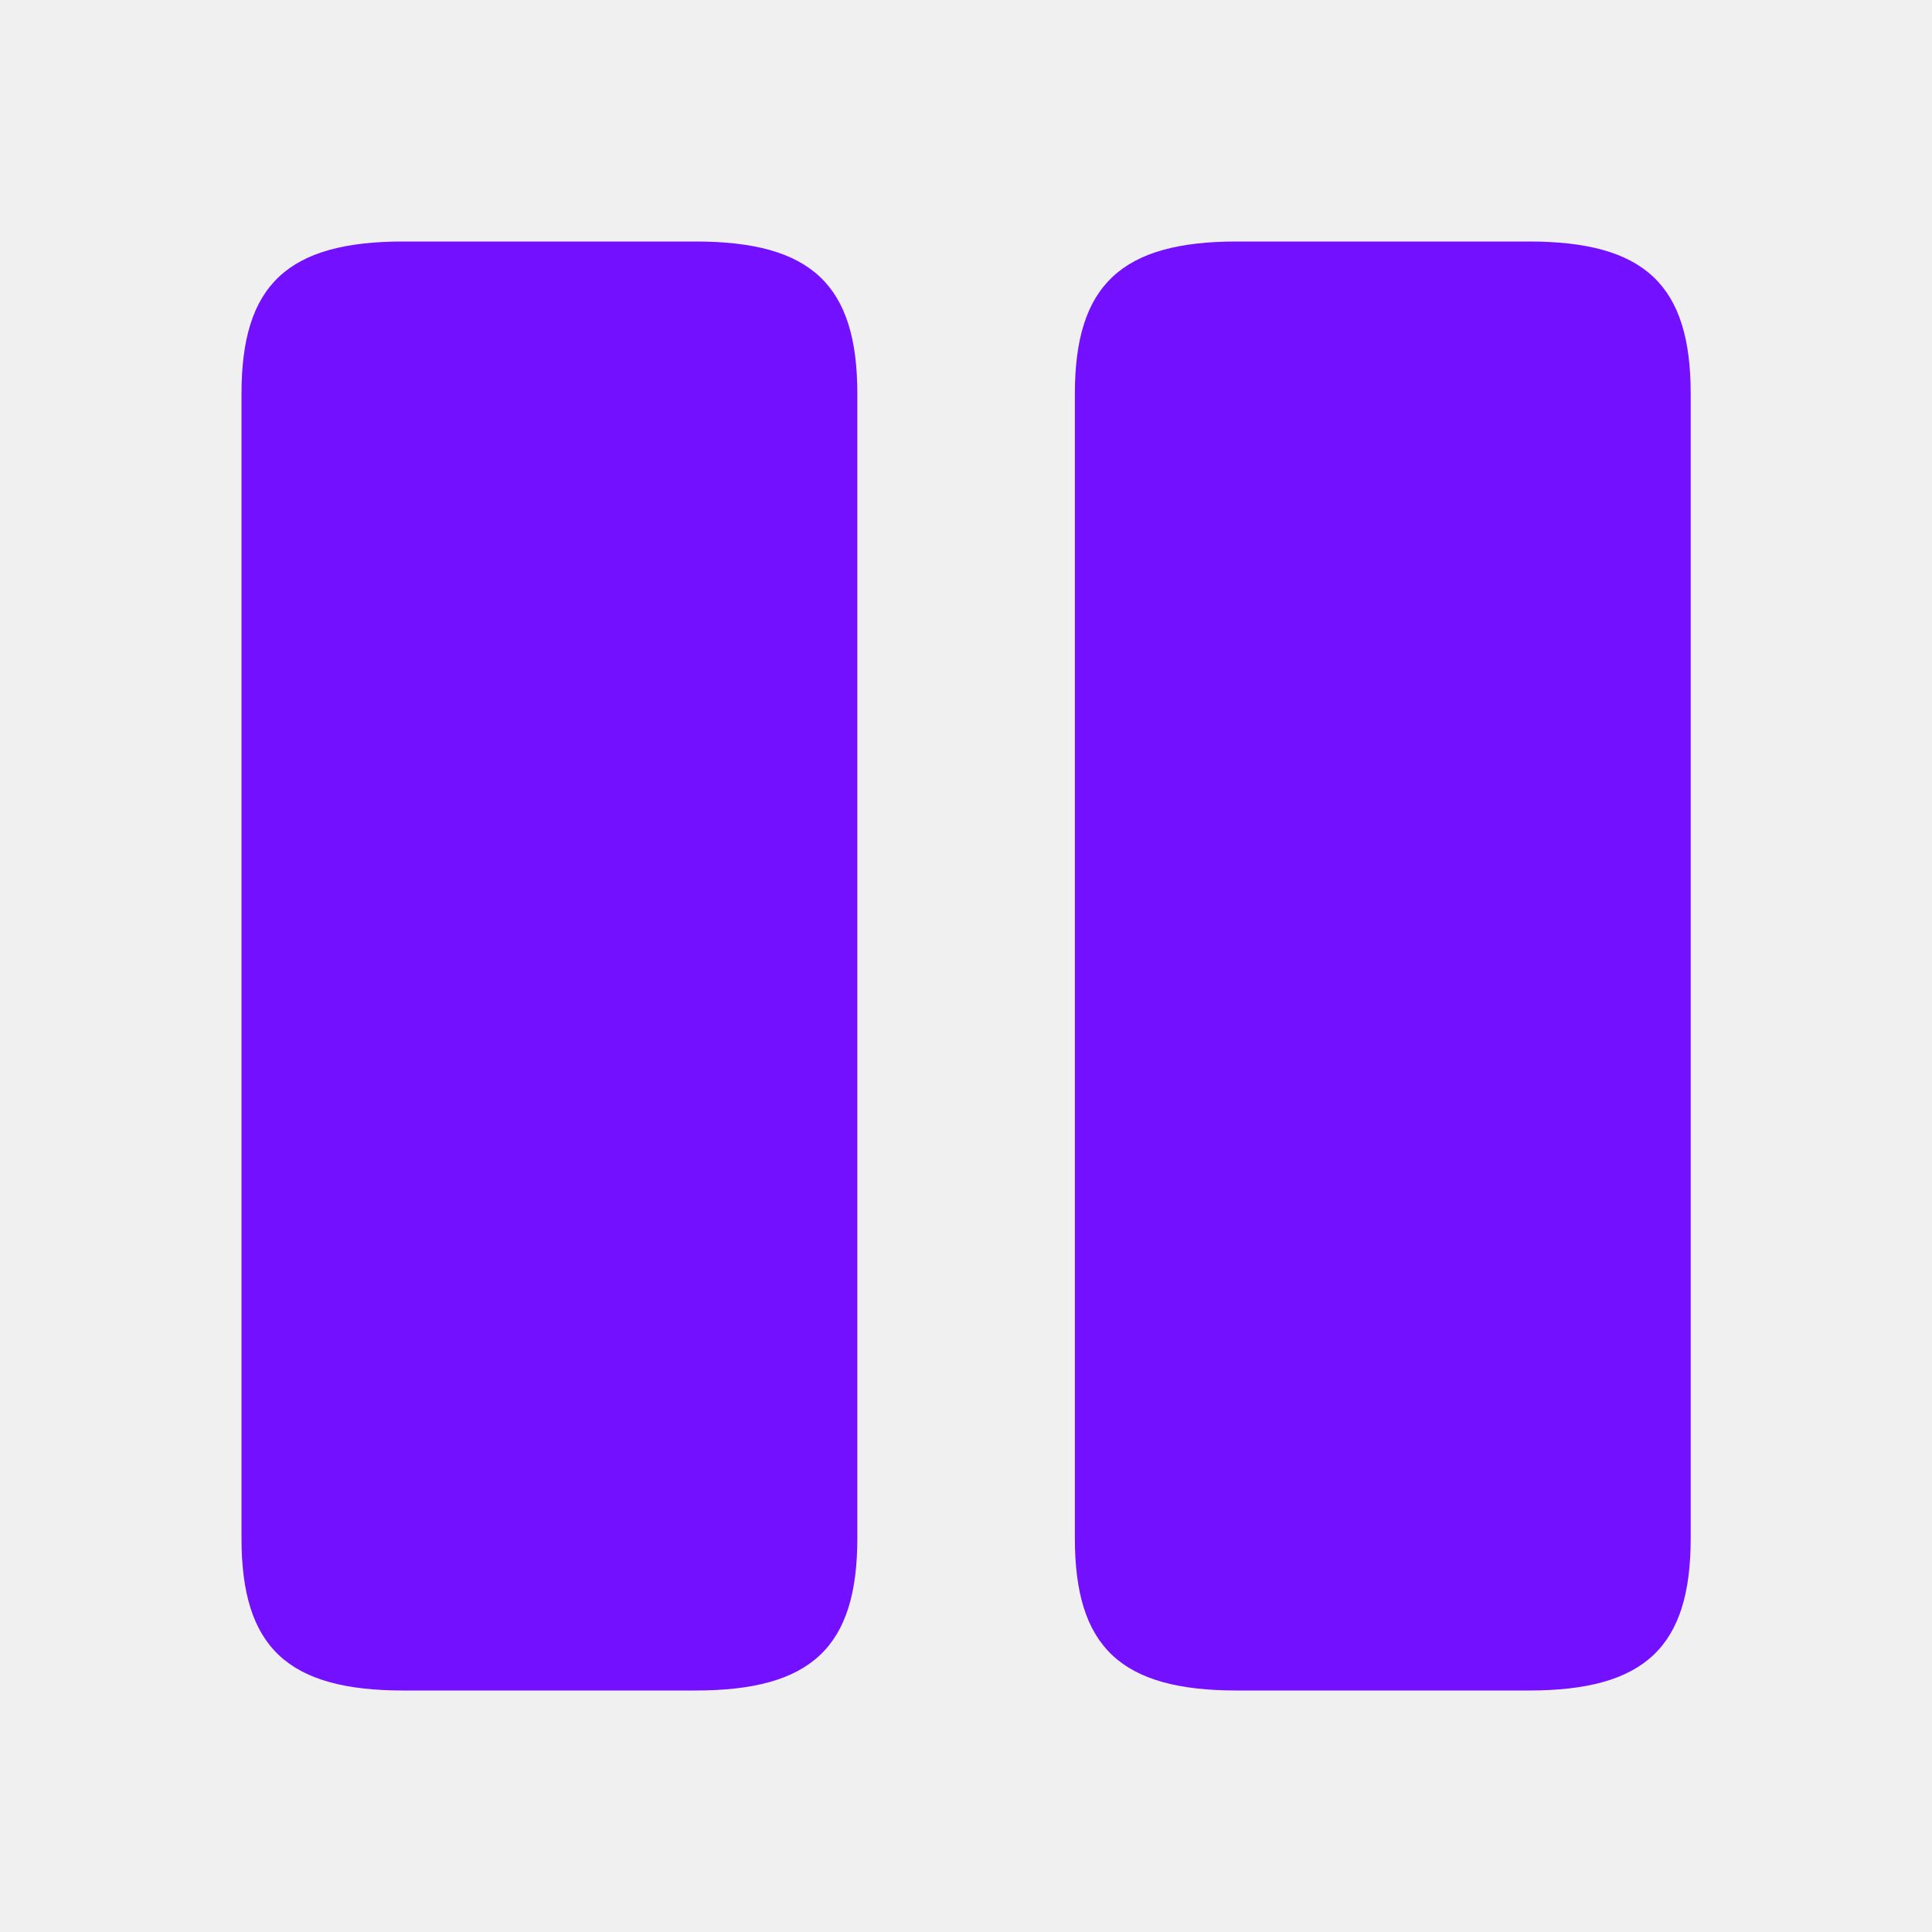
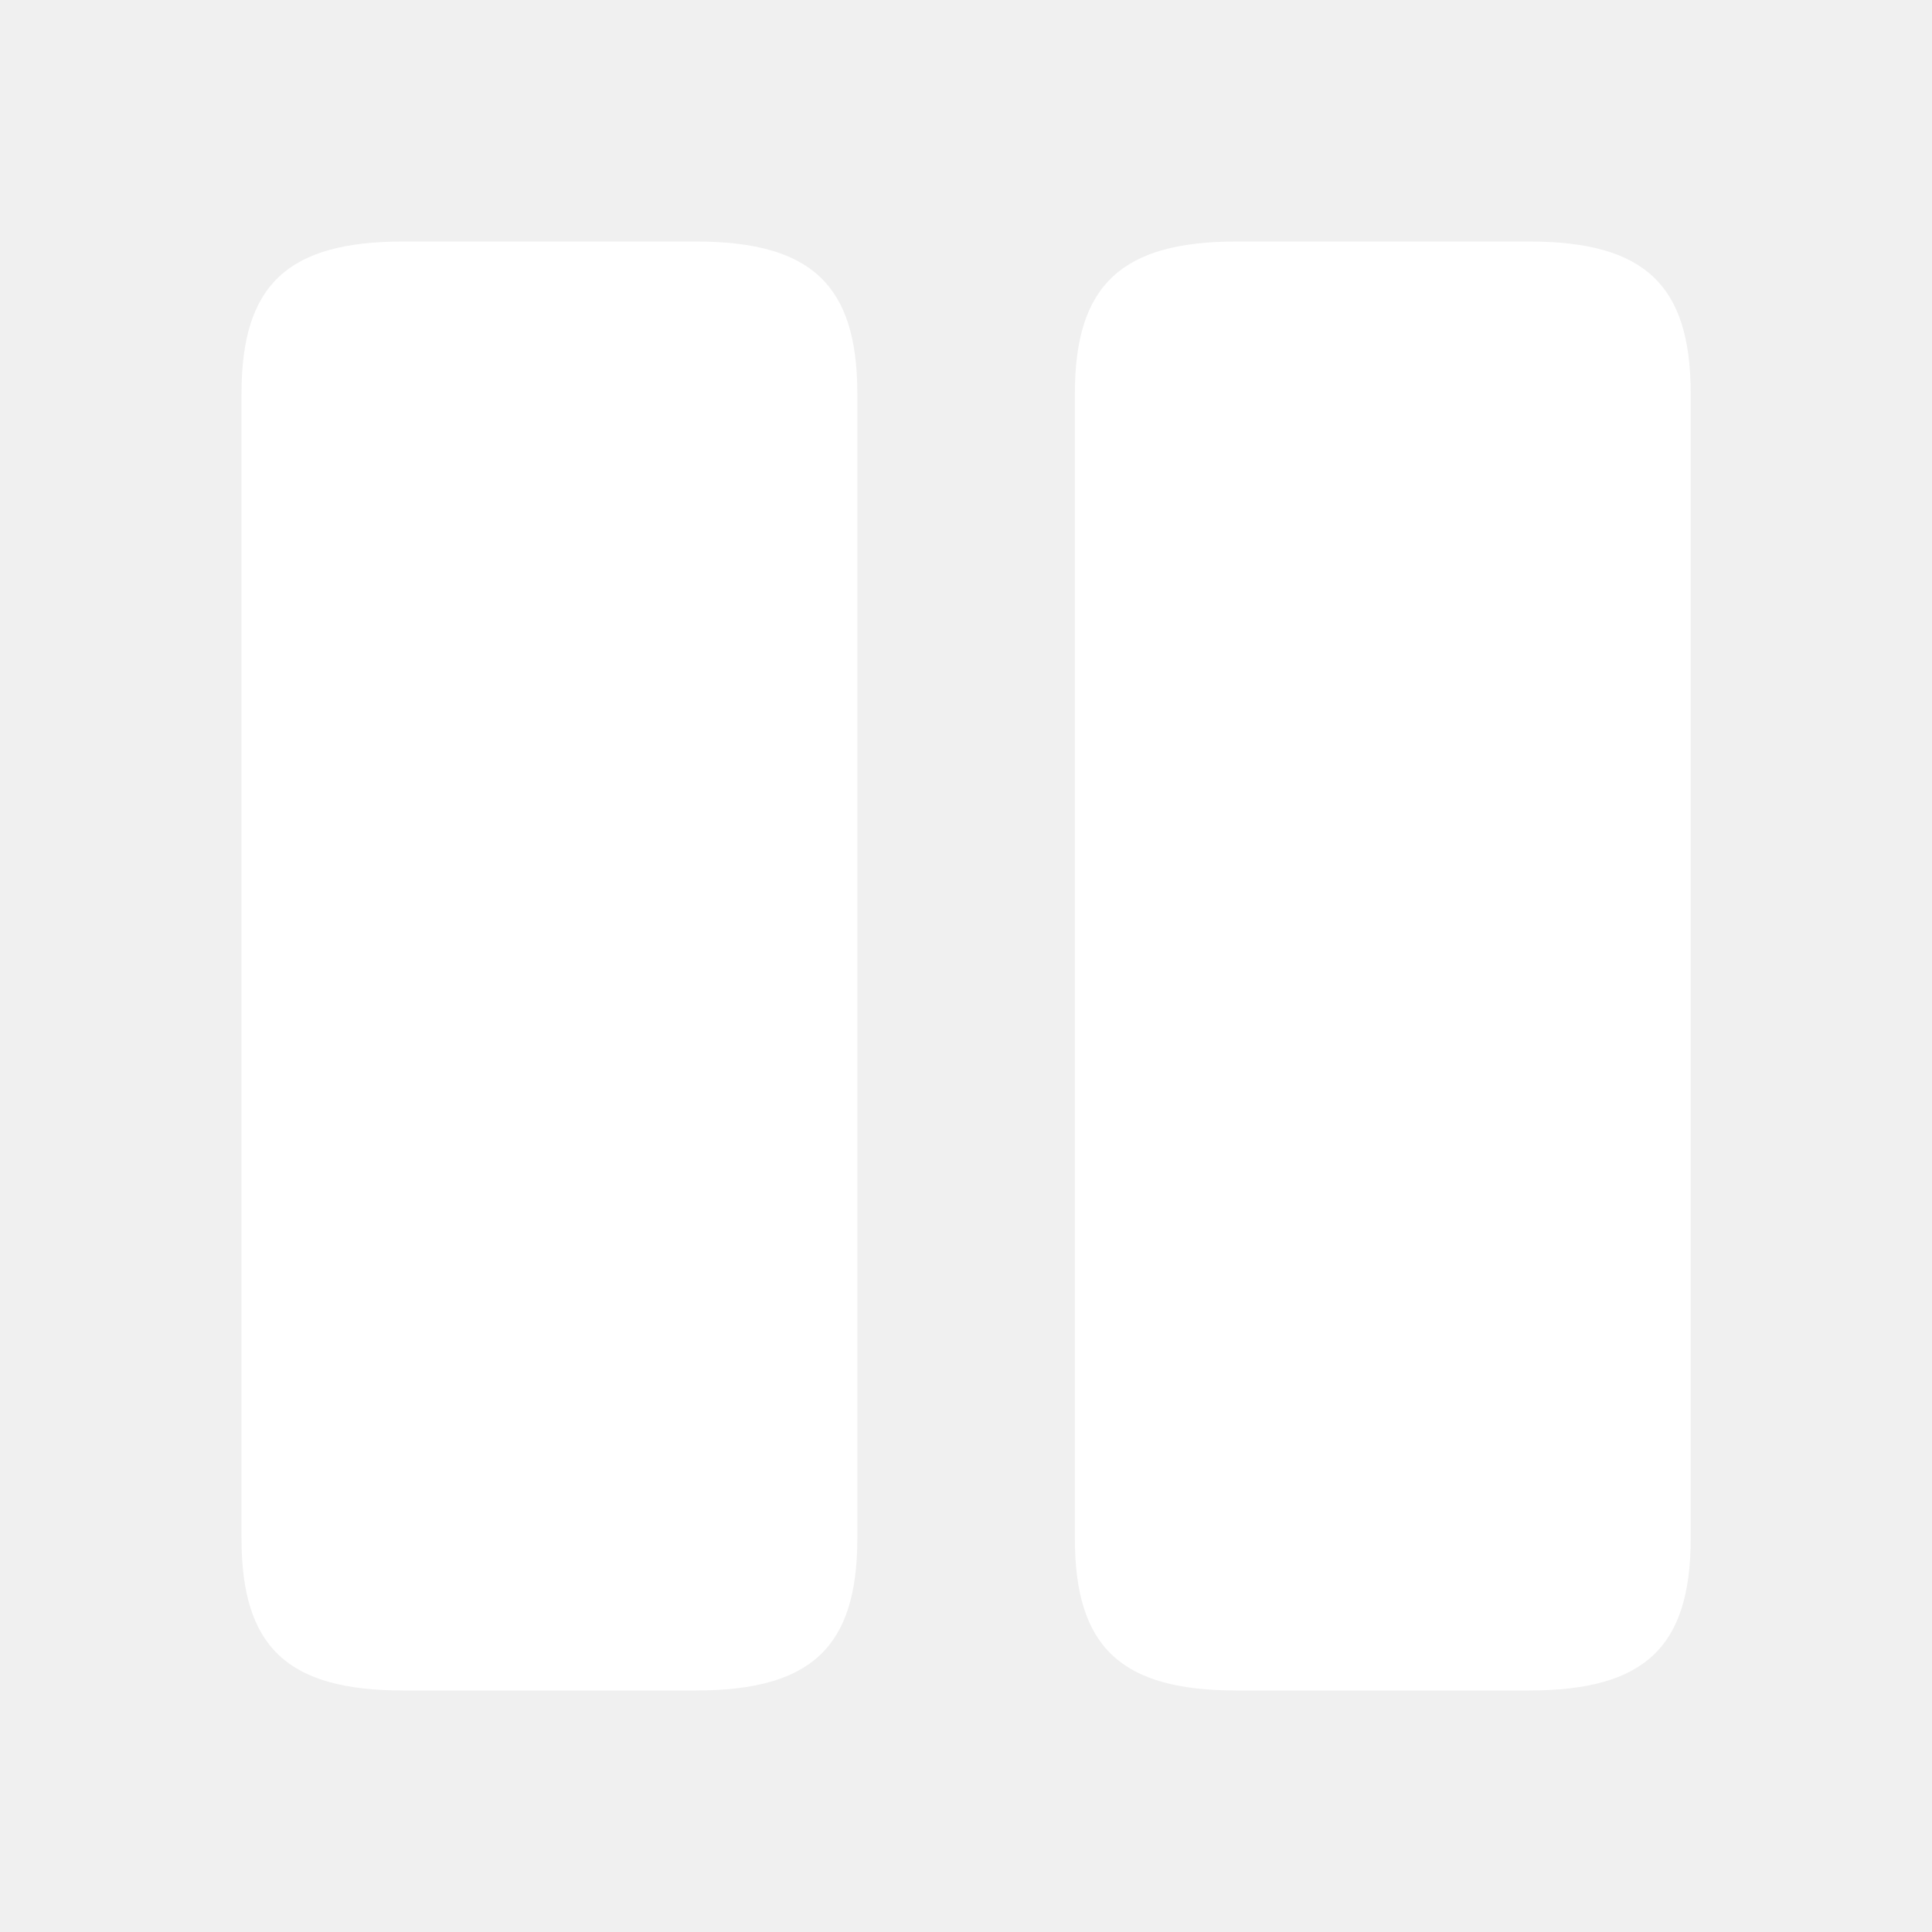
<svg xmlns="http://www.w3.org/2000/svg" width="20" height="20" viewBox="0 0 20 20" fill="none">
-   <path d="M8.875 15.925V4.075C8.875 2.95 8.4 2.5 7.2 2.5H4.175C2.975 2.5 2.5 2.95 2.5 4.075V15.925C2.5 17.05 2.975 17.5 4.175 17.5H7.2C8.4 17.5 8.875 17.05 8.875 15.925ZM17.502 15.925V4.075C17.502 2.95 17.027 2.5 15.827 2.5H12.802C11.61 2.5 11.127 2.95 11.127 4.075V15.925C11.127 17.05 11.602 17.5 12.802 17.5H15.827C17.027 17.5 17.502 17.05 17.502 15.925Z" fill="#7210FF" />
+   <path d="M8.875 15.925V4.075C8.875 2.95 8.4 2.5 7.2 2.5H4.175C2.975 2.5 2.5 2.95 2.5 4.075V15.925C2.5 17.05 2.975 17.5 4.175 17.5H7.2C8.4 17.5 8.875 17.05 8.875 15.925ZM17.502 15.925V4.075C17.502 2.95 17.027 2.5 15.827 2.5H12.802C11.61 2.5 11.127 2.95 11.127 4.075V15.925C11.127 17.05 11.602 17.5 12.802 17.5H15.827C17.027 17.5 17.502 17.05 17.502 15.925Z" fill="white" />
</svg>
